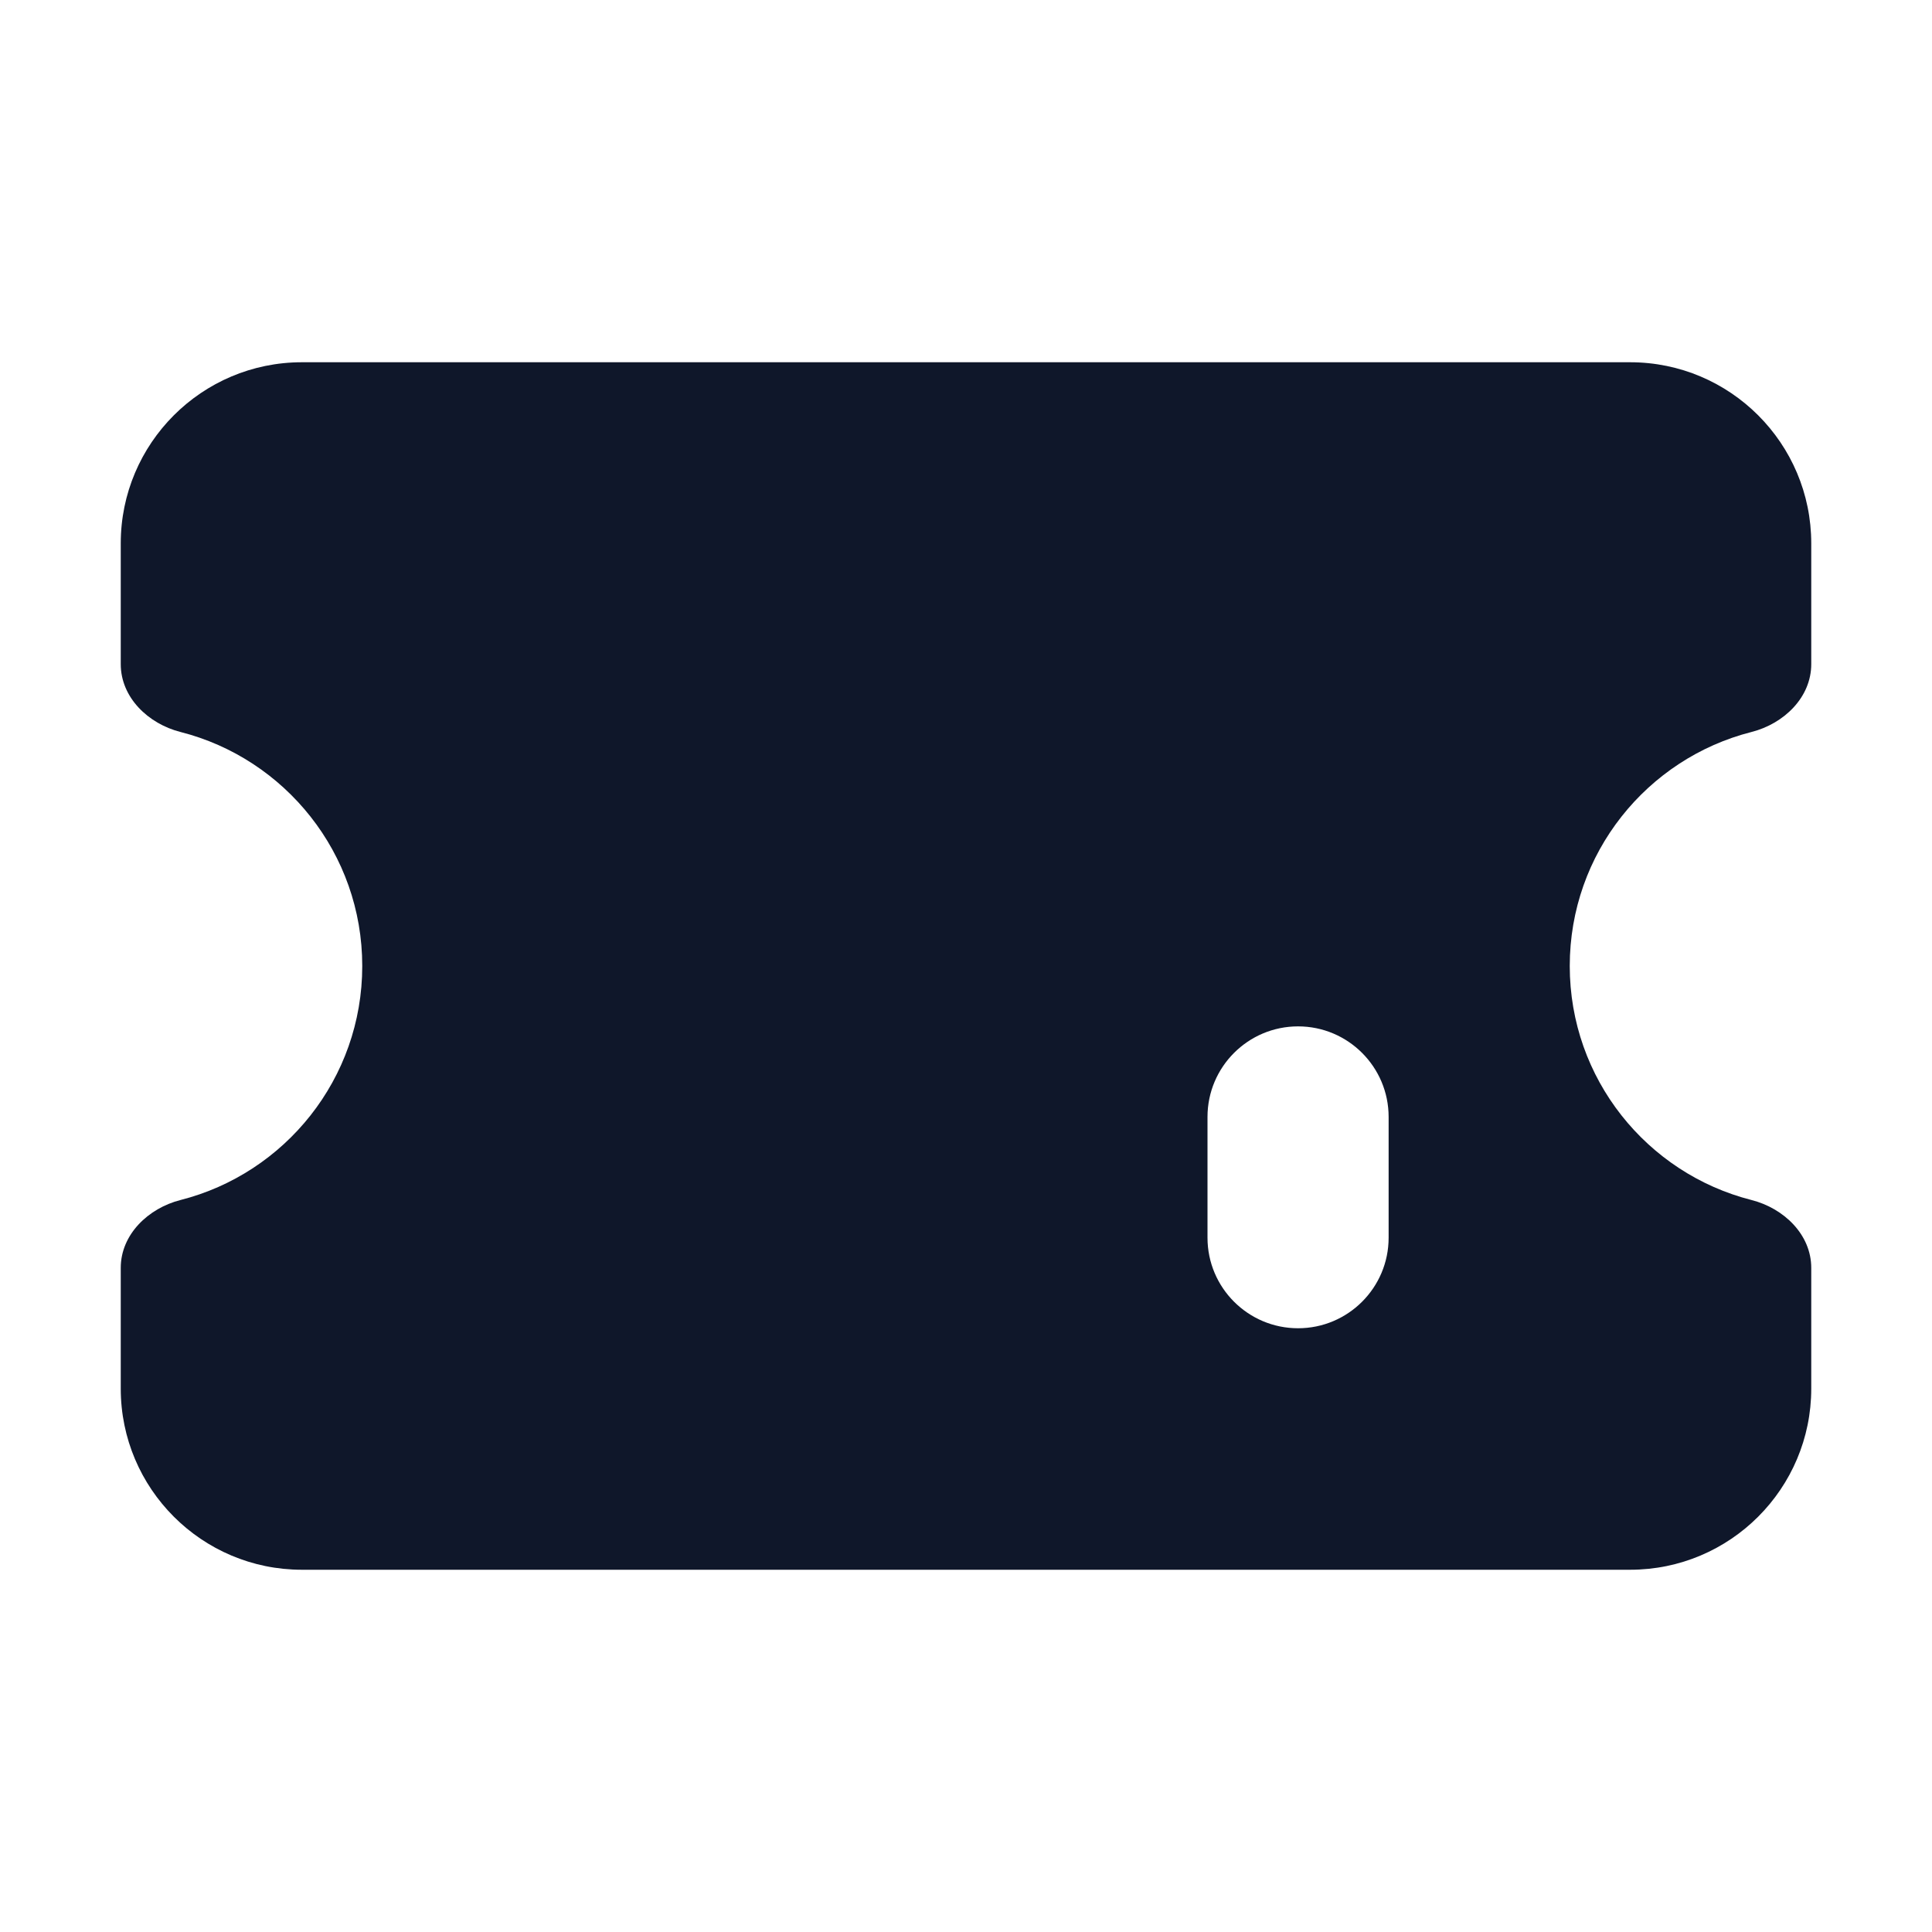
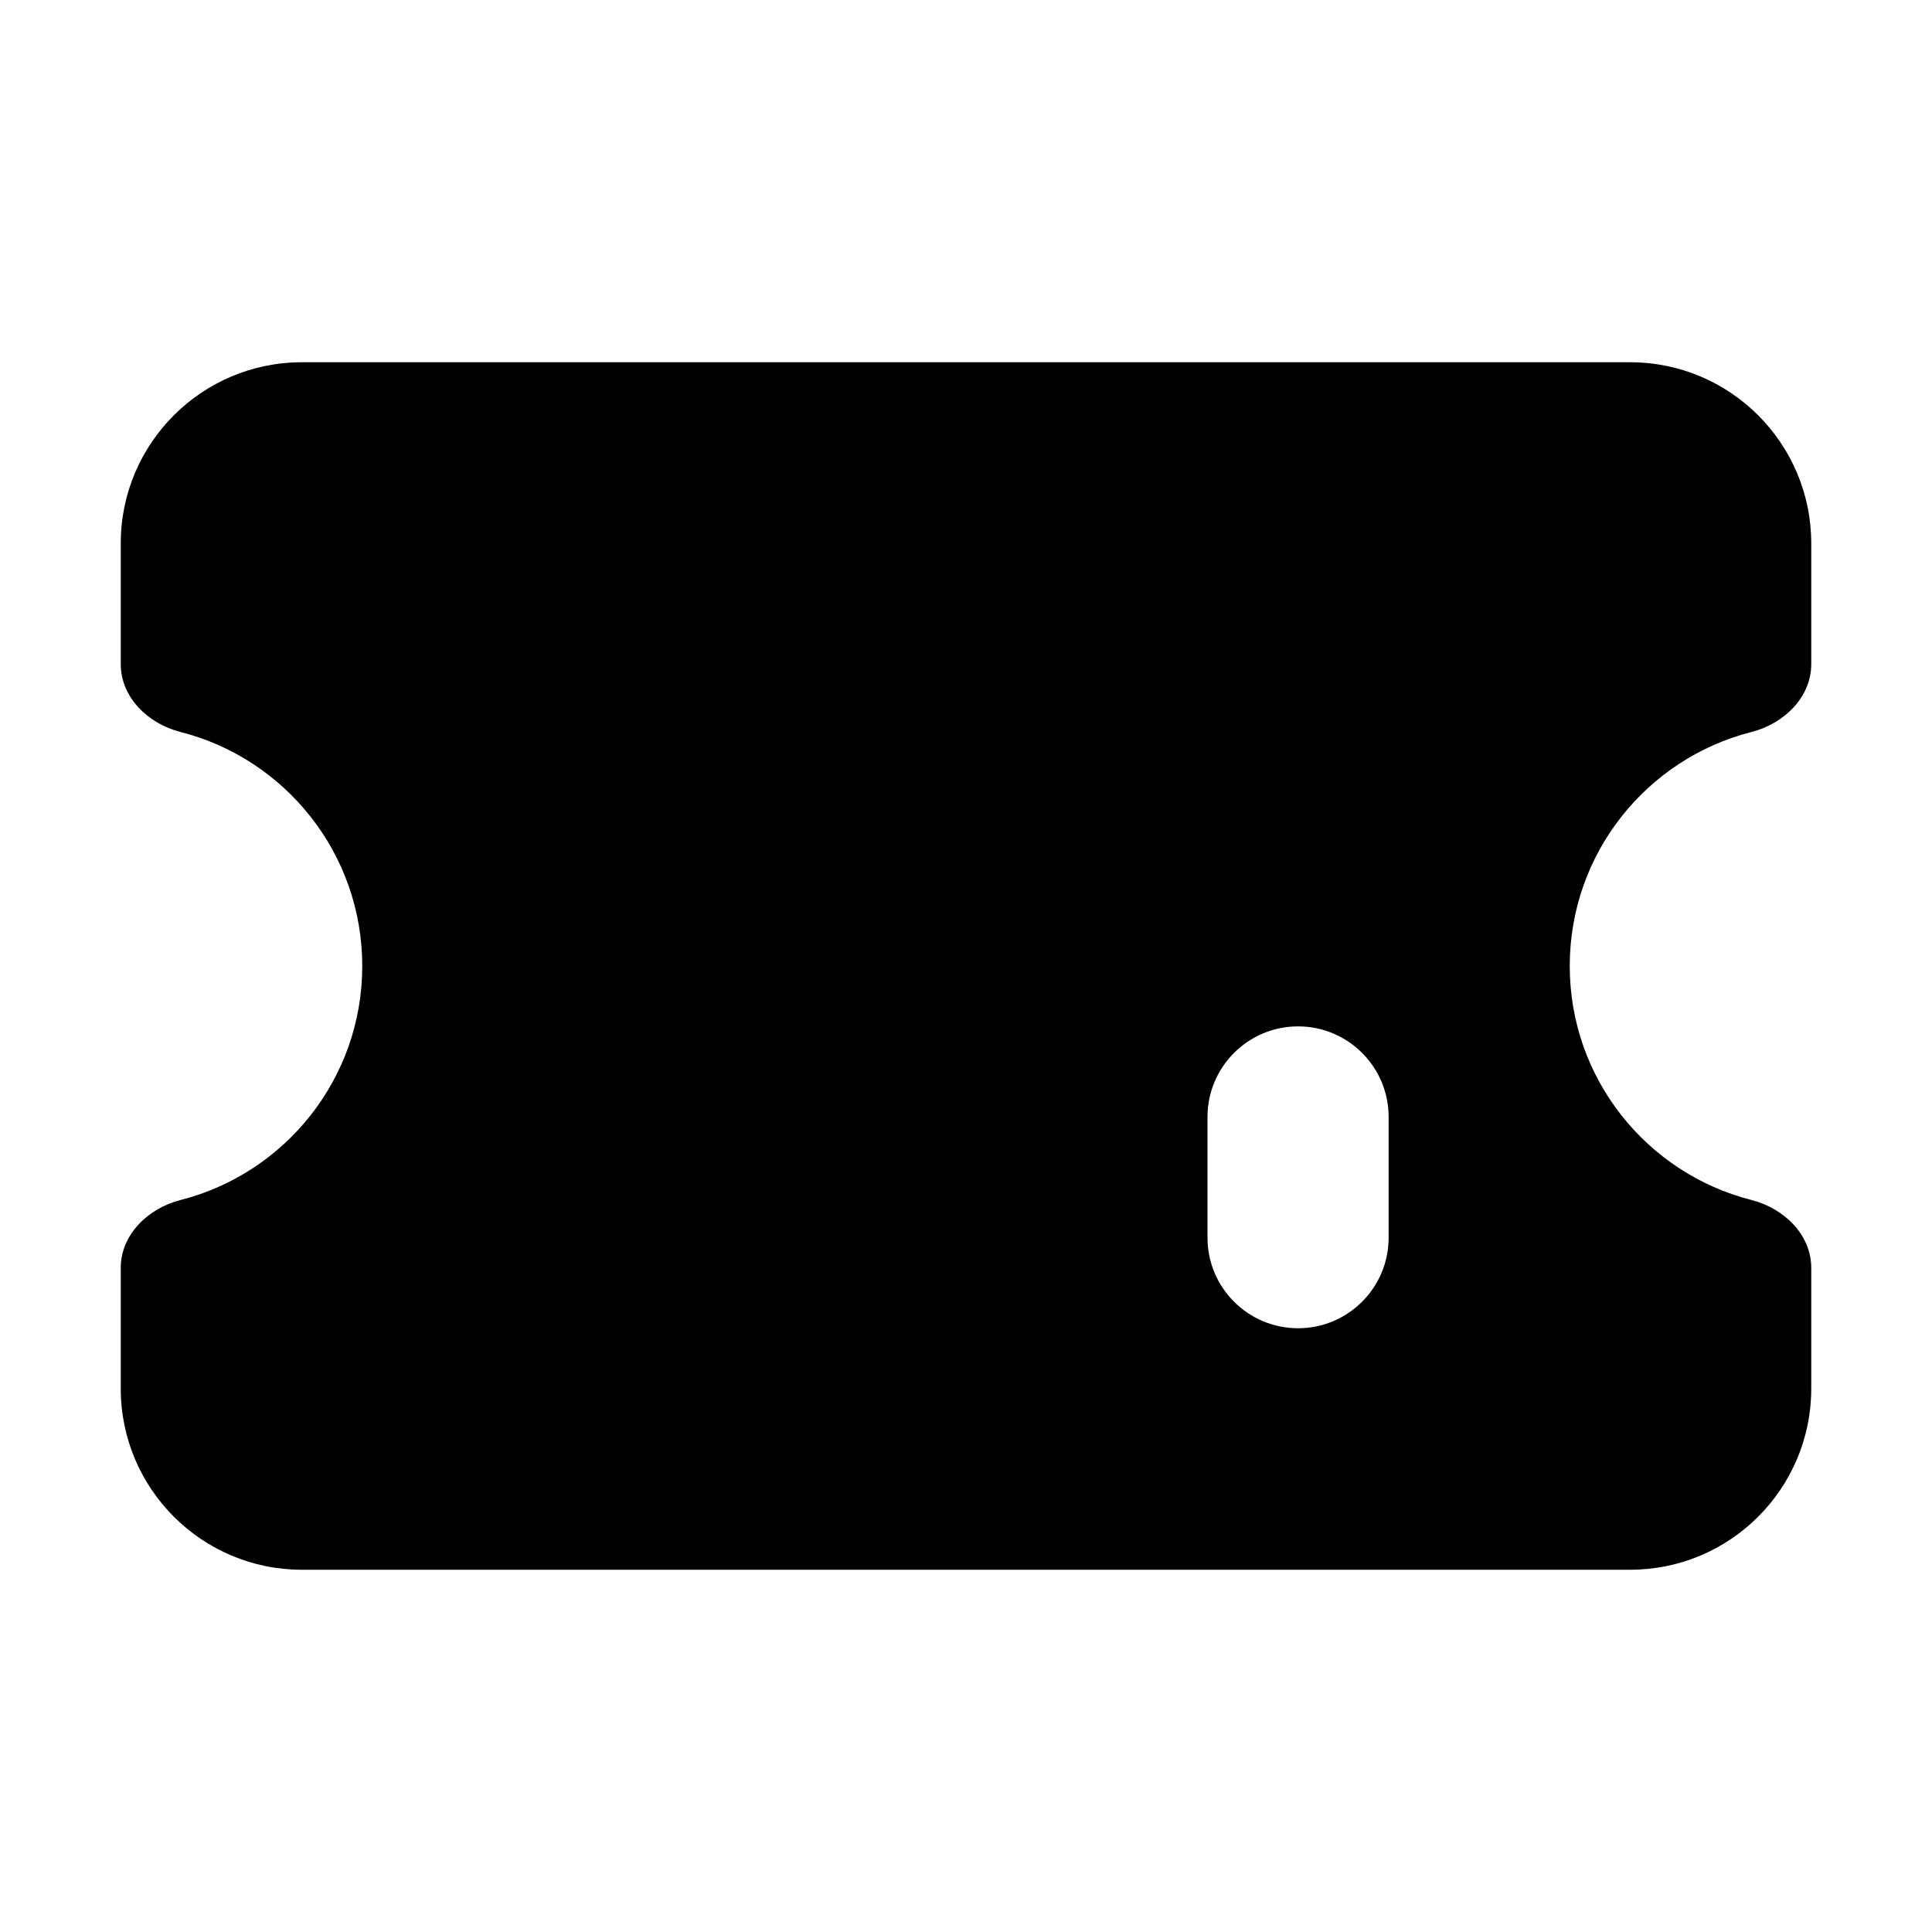
<svg xmlns="http://www.w3.org/2000/svg" width="16" height="16" viewBox="0 0 16 16" fill="none">
-   <path fillRule="evenodd" clipRule="evenodd" d="M1 4.5C1 3.672 1.672 3 2.5 3H13.5C14.328 3 15 3.672 15 4.5V5.5C15 5.776 14.773 5.994 14.505 6.062C13.64 6.282 13 7.066 13 8C13 8.934 13.64 9.718 14.505 9.938C14.773 10.006 15 10.224 15 10.5V11.5C15 12.328 14.328 13 13.5 13H2.5C1.672 13 1 12.328 1 11.5V10.5C1 10.224 1.227 10.006 1.495 9.938C2.36 9.718 3 8.934 3 8C3 7.066 2.36 6.282 1.495 6.062C1.227 5.994 1 5.776 1 5.5V4.5ZM10 5.75C10 5.336 10.336 5 10.75 5C11.164 5 11.5 5.336 11.5 5.75V6.75C11.5 7.164 11.164 7.5 10.75 7.5C10.336 7.5 10 7.164 10 6.75V5.75ZM10.75 8.5C10.336 8.5 10 8.836 10 9.25V10.25C10 10.664 10.336 11 10.75 11C11.164 11 11.5 10.664 11.5 10.25V9.25C11.5 8.836 11.164 8.5 10.75 8.5Z" fill="#0F172A" />
+   <path fillRule="evenodd" clipRule="evenodd" d="M1 4.5C1 3.672 1.672 3 2.5 3H13.5C14.328 3 15 3.672 15 4.5V5.5C15 5.776 14.773 5.994 14.505 6.062C13.64 6.282 13 7.066 13 8C13 8.934 13.64 9.718 14.505 9.938C14.773 10.006 15 10.224 15 10.5V11.5C15 12.328 14.328 13 13.5 13H2.5C1.672 13 1 12.328 1 11.5V10.5C1 10.224 1.227 10.006 1.495 9.938C2.36 9.718 3 8.934 3 8C3 7.066 2.36 6.282 1.495 6.062C1.227 5.994 1 5.776 1 5.5V4.5ZM10 5.75C10 5.336 10.336 5 10.75 5C11.164 5 11.5 5.336 11.5 5.75V6.75C11.5 7.164 11.164 7.5 10.75 7.5C10.336 7.5 10 7.164 10 6.75V5.75ZM10.75 8.5C10.336 8.5 10 8.836 10 9.25V10.25C10 10.664 10.336 11 10.75 11C11.164 11 11.5 10.664 11.5 10.25V9.25C11.5 8.836 11.164 8.5 10.75 8.5Z" fill="currentColor" />
</svg>
